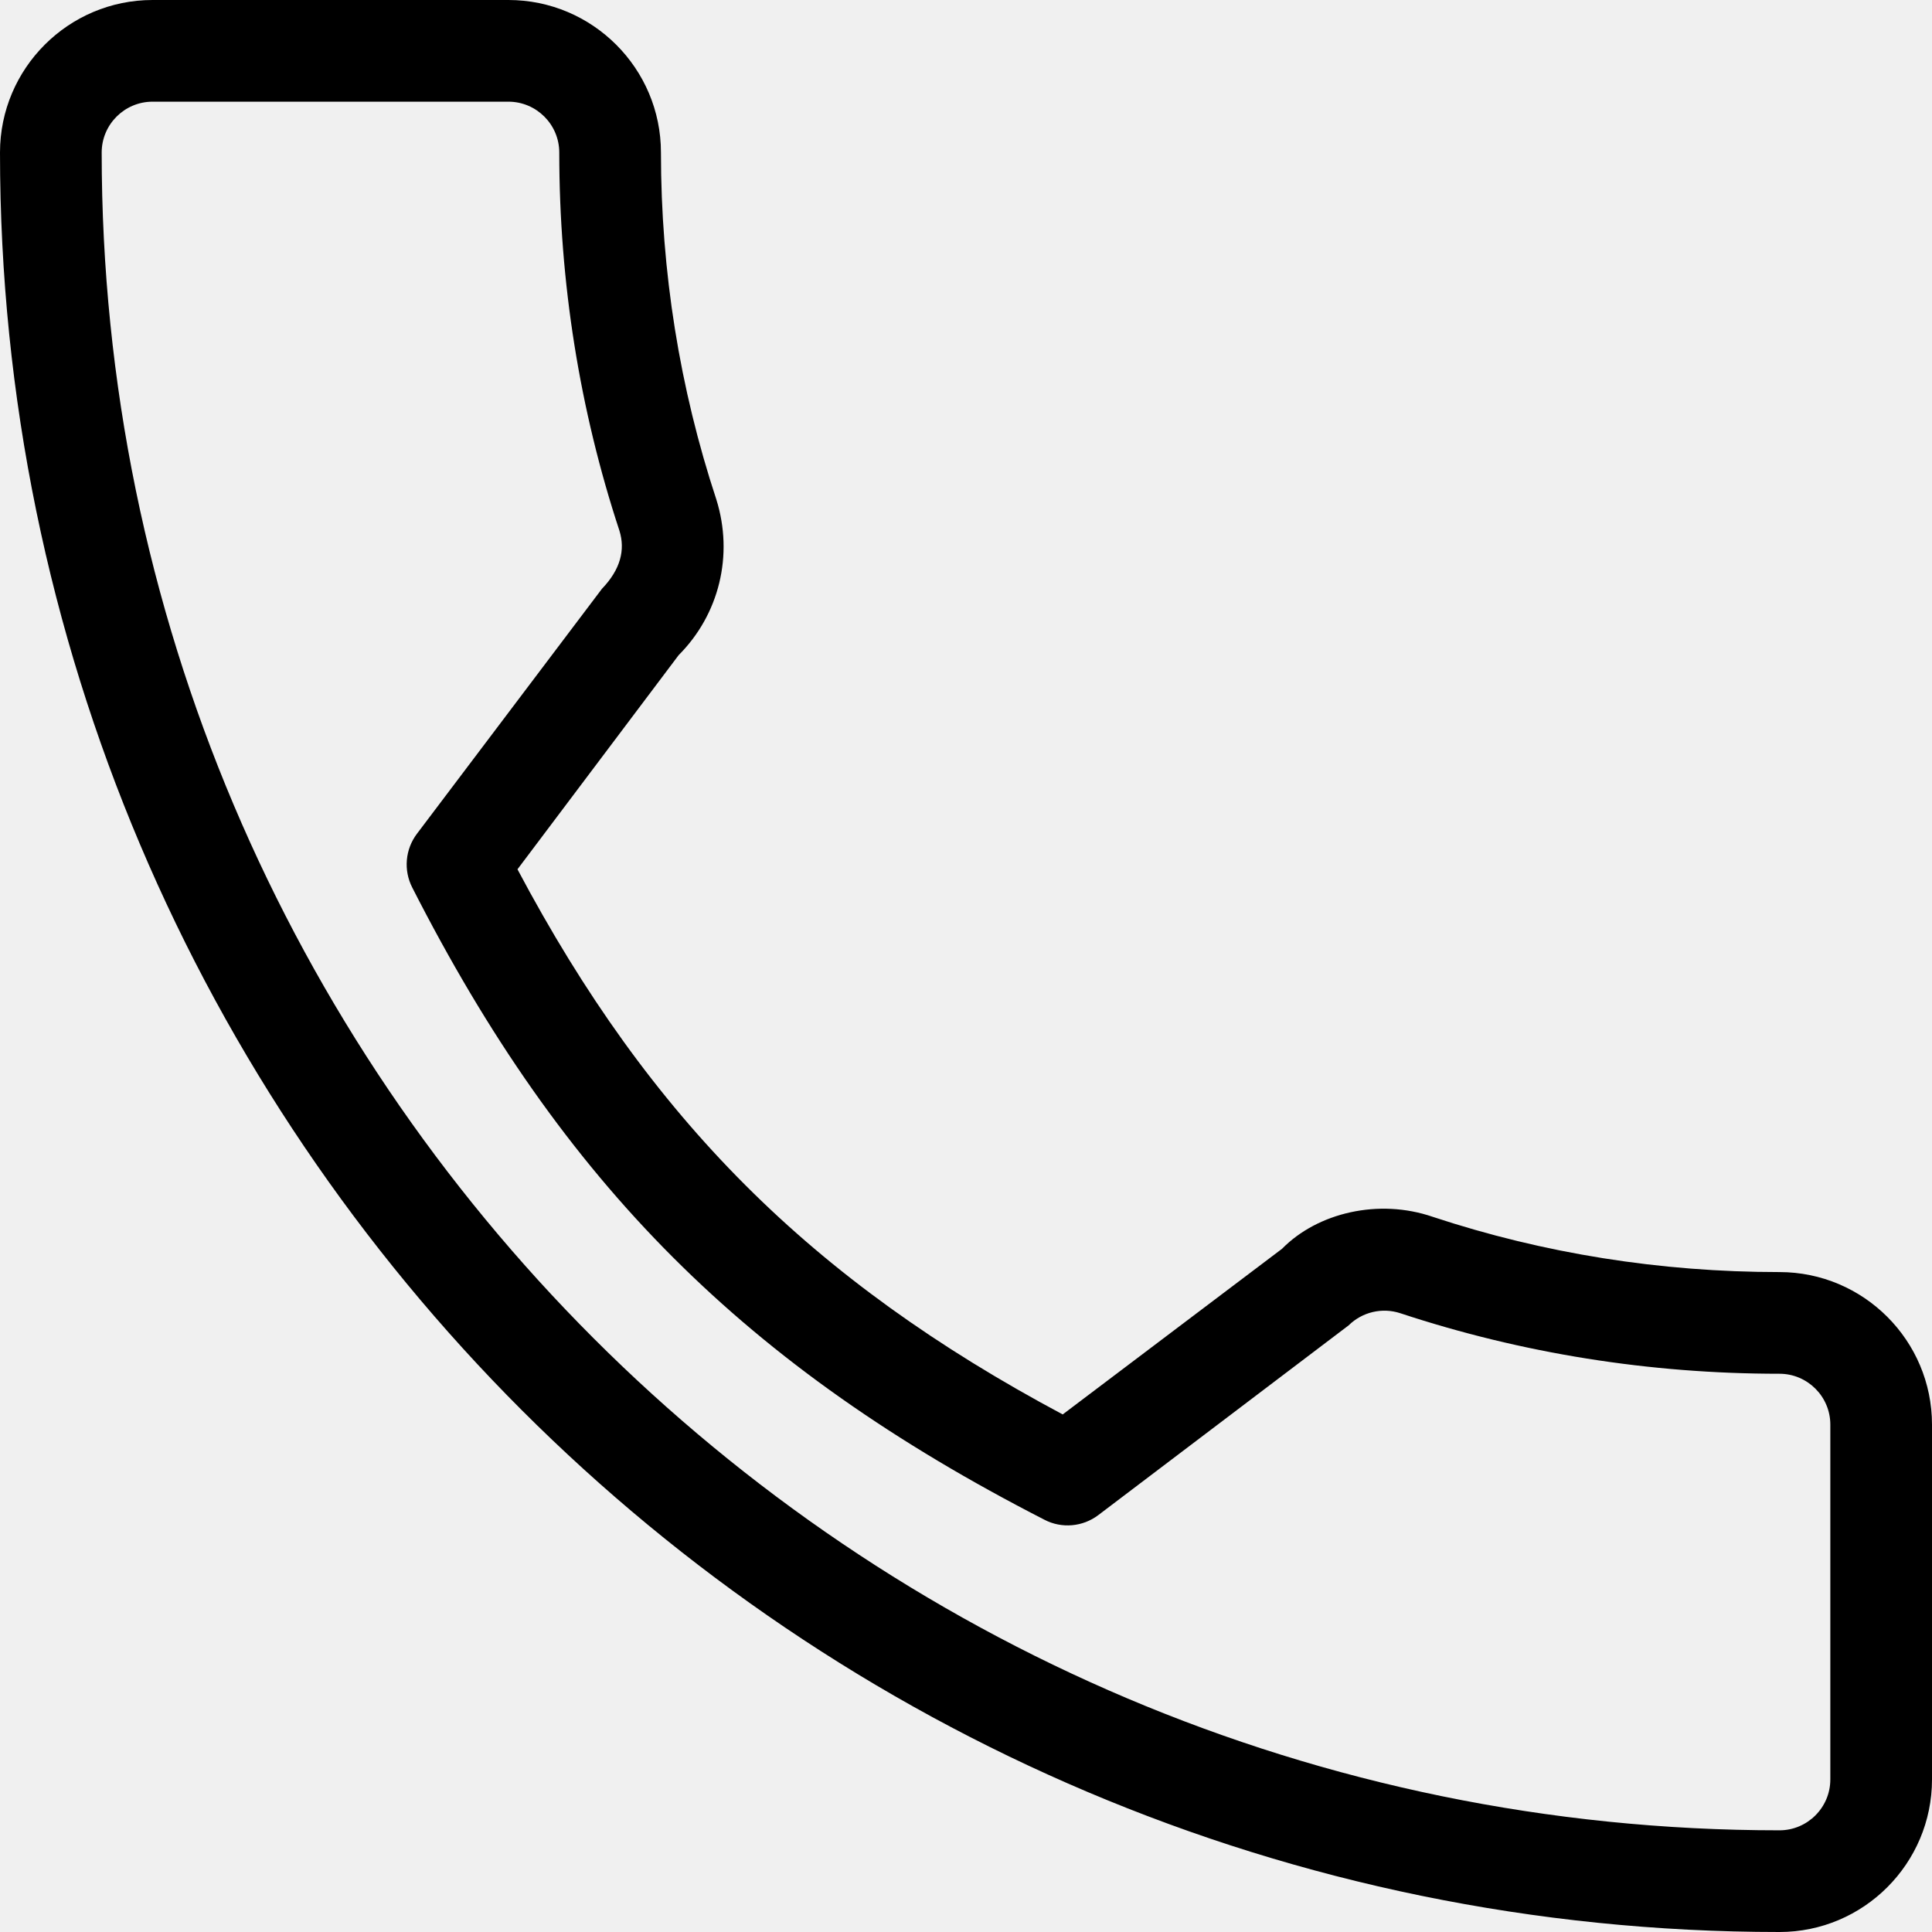
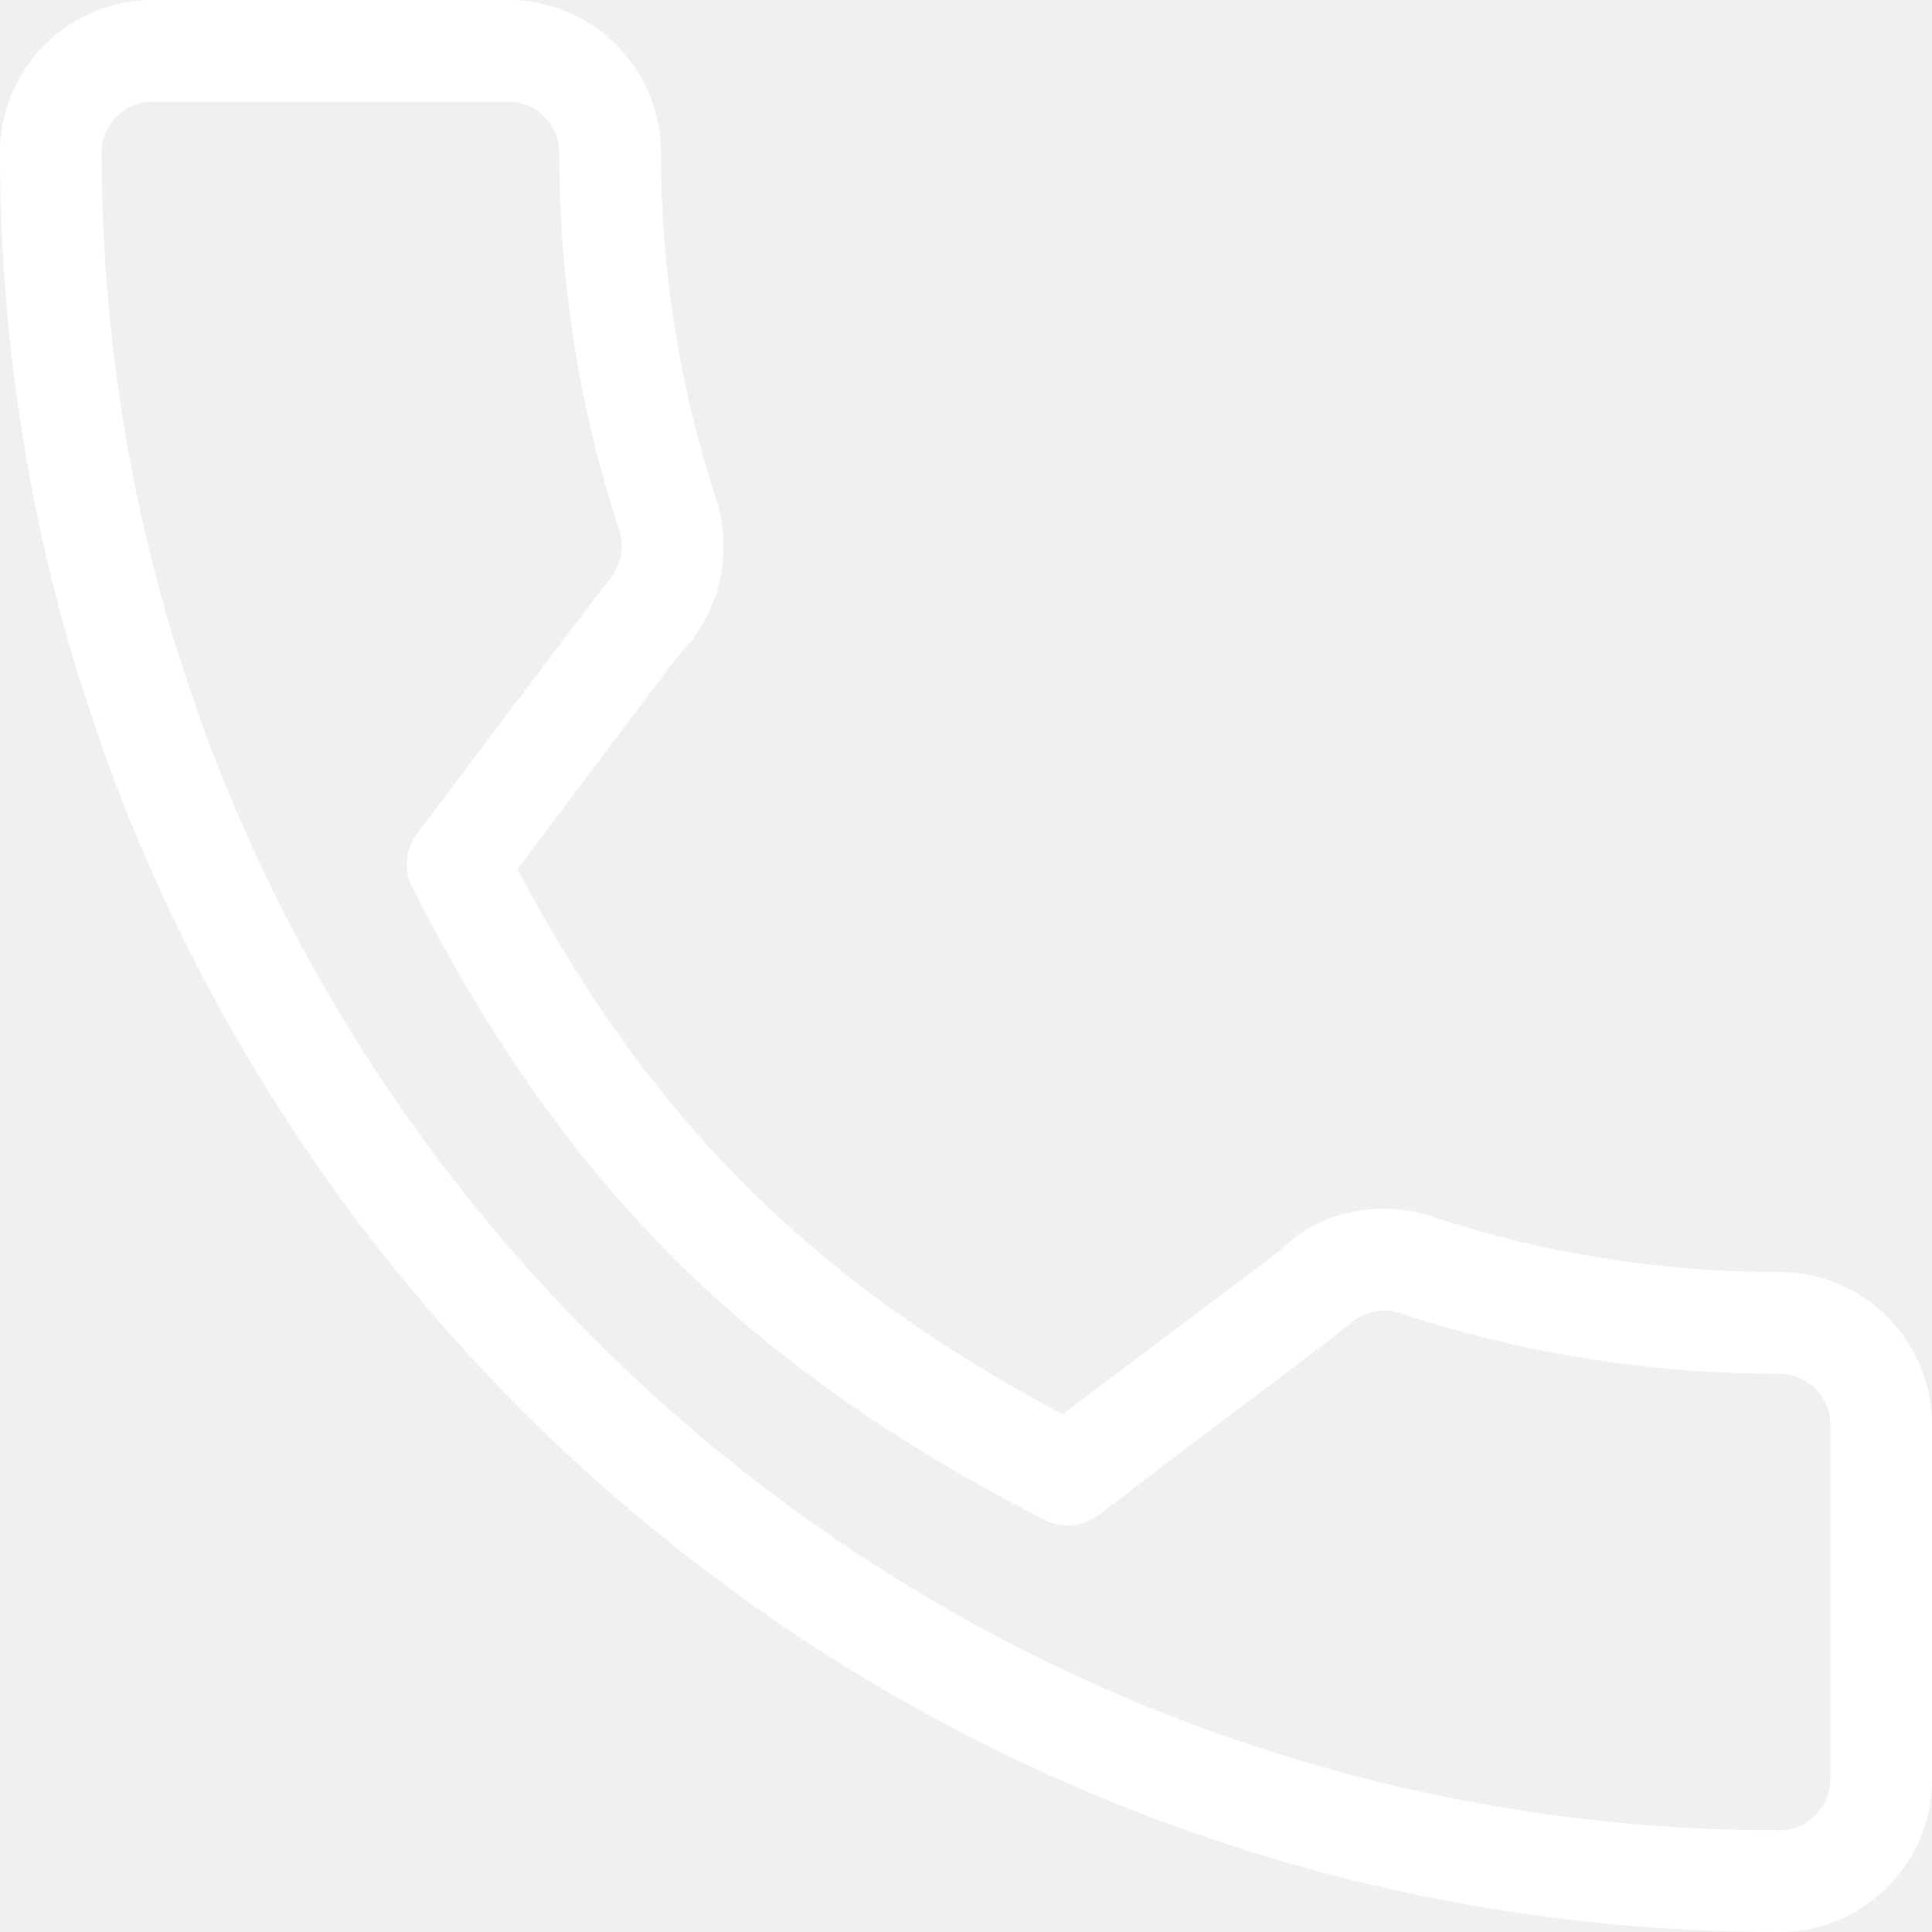
<svg xmlns="http://www.w3.org/2000/svg" viewBox="0 0 405.333 405.333" style="width:48px;height:48px">
-   <path d="M373.333 266.88c-25.003 0-49.493-3.904-72.725-11.584-11.328-3.904-24.171-.896-31.637 6.699l-46.016 34.752c-52.779-28.16-86.571-61.931-114.389-114.368l33.813-44.928c8.512-8.533 11.563-20.971 7.915-32.64C142.592 81.472 138.667 56.96 138.667 32c0-17.643-14.357-32-32-32H32C14.357 0 0 14.357 0 32c0 205.845 167.488 373.333 373.333 373.333 17.643 0 32-14.357 32-32V298.88c0-17.643-14.357-32-32-32zM384 373.333c0 5.888-4.8 10.667-10.667 10.667-194.091 0-352-157.909-352-352 0-5.888 4.8-10.667 10.667-10.667h74.667c5.867 0 10.667 4.779 10.667 10.667 0 27.243 4.267 53.995 12.629 79.36 1.237 3.989.235 8.107-3.669 12.16l-38.827 51.413a10.665 10.665 0 00-.981 11.264c31.637 62.144 70.059 100.587 132.651 132.651 3.605 1.877 8.021 1.493 11.285-.981l52.523-39.808a10.7 10.7 0 0110.859-2.539c25.515 8.427 52.267 12.693 79.531 12.693 5.867 0 10.667 4.779 10.667 10.667v74.453z" />
+   <path d="M373.333 266.88c-25.003 0-49.493-3.904-72.725-11.584-11.328-3.904-24.171-.896-31.637 6.699l-46.016 34.752c-52.779-28.16-86.571-61.931-114.389-114.368l33.813-44.928c8.512-8.533 11.563-20.971 7.915-32.64C142.592 81.472 138.667 56.96 138.667 32c0-17.643-14.357-32-32-32H32C14.357 0 0 14.357 0 32c0 205.845 167.488 373.333 373.333 373.333 17.643 0 32-14.357 32-32V298.88c0-17.643-14.357-32-32-32zM384 373.333c0 5.888-4.8 10.667-10.667 10.667-194.091 0-352-157.909-352-352 0-5.888 4.8-10.667 10.667-10.667h74.667c5.867 0 10.667 4.779 10.667 10.667 0 27.243 4.267 53.995 12.629 79.36 1.237 3.989.235 8.107-3.669 12.16l-38.827 51.413a10.665 10.665 0 00-.981 11.264c31.637 62.144 70.059 100.587 132.651 132.651 3.605 1.877 8.021 1.493 11.285-.981l52.523-39.808a10.7 10.7 0 0110.859-2.539c25.515 8.427 52.267 12.693 79.531 12.693 5.867 0 10.667 4.779 10.667 10.667v74.453z" fill="#fff" />
</svg>
